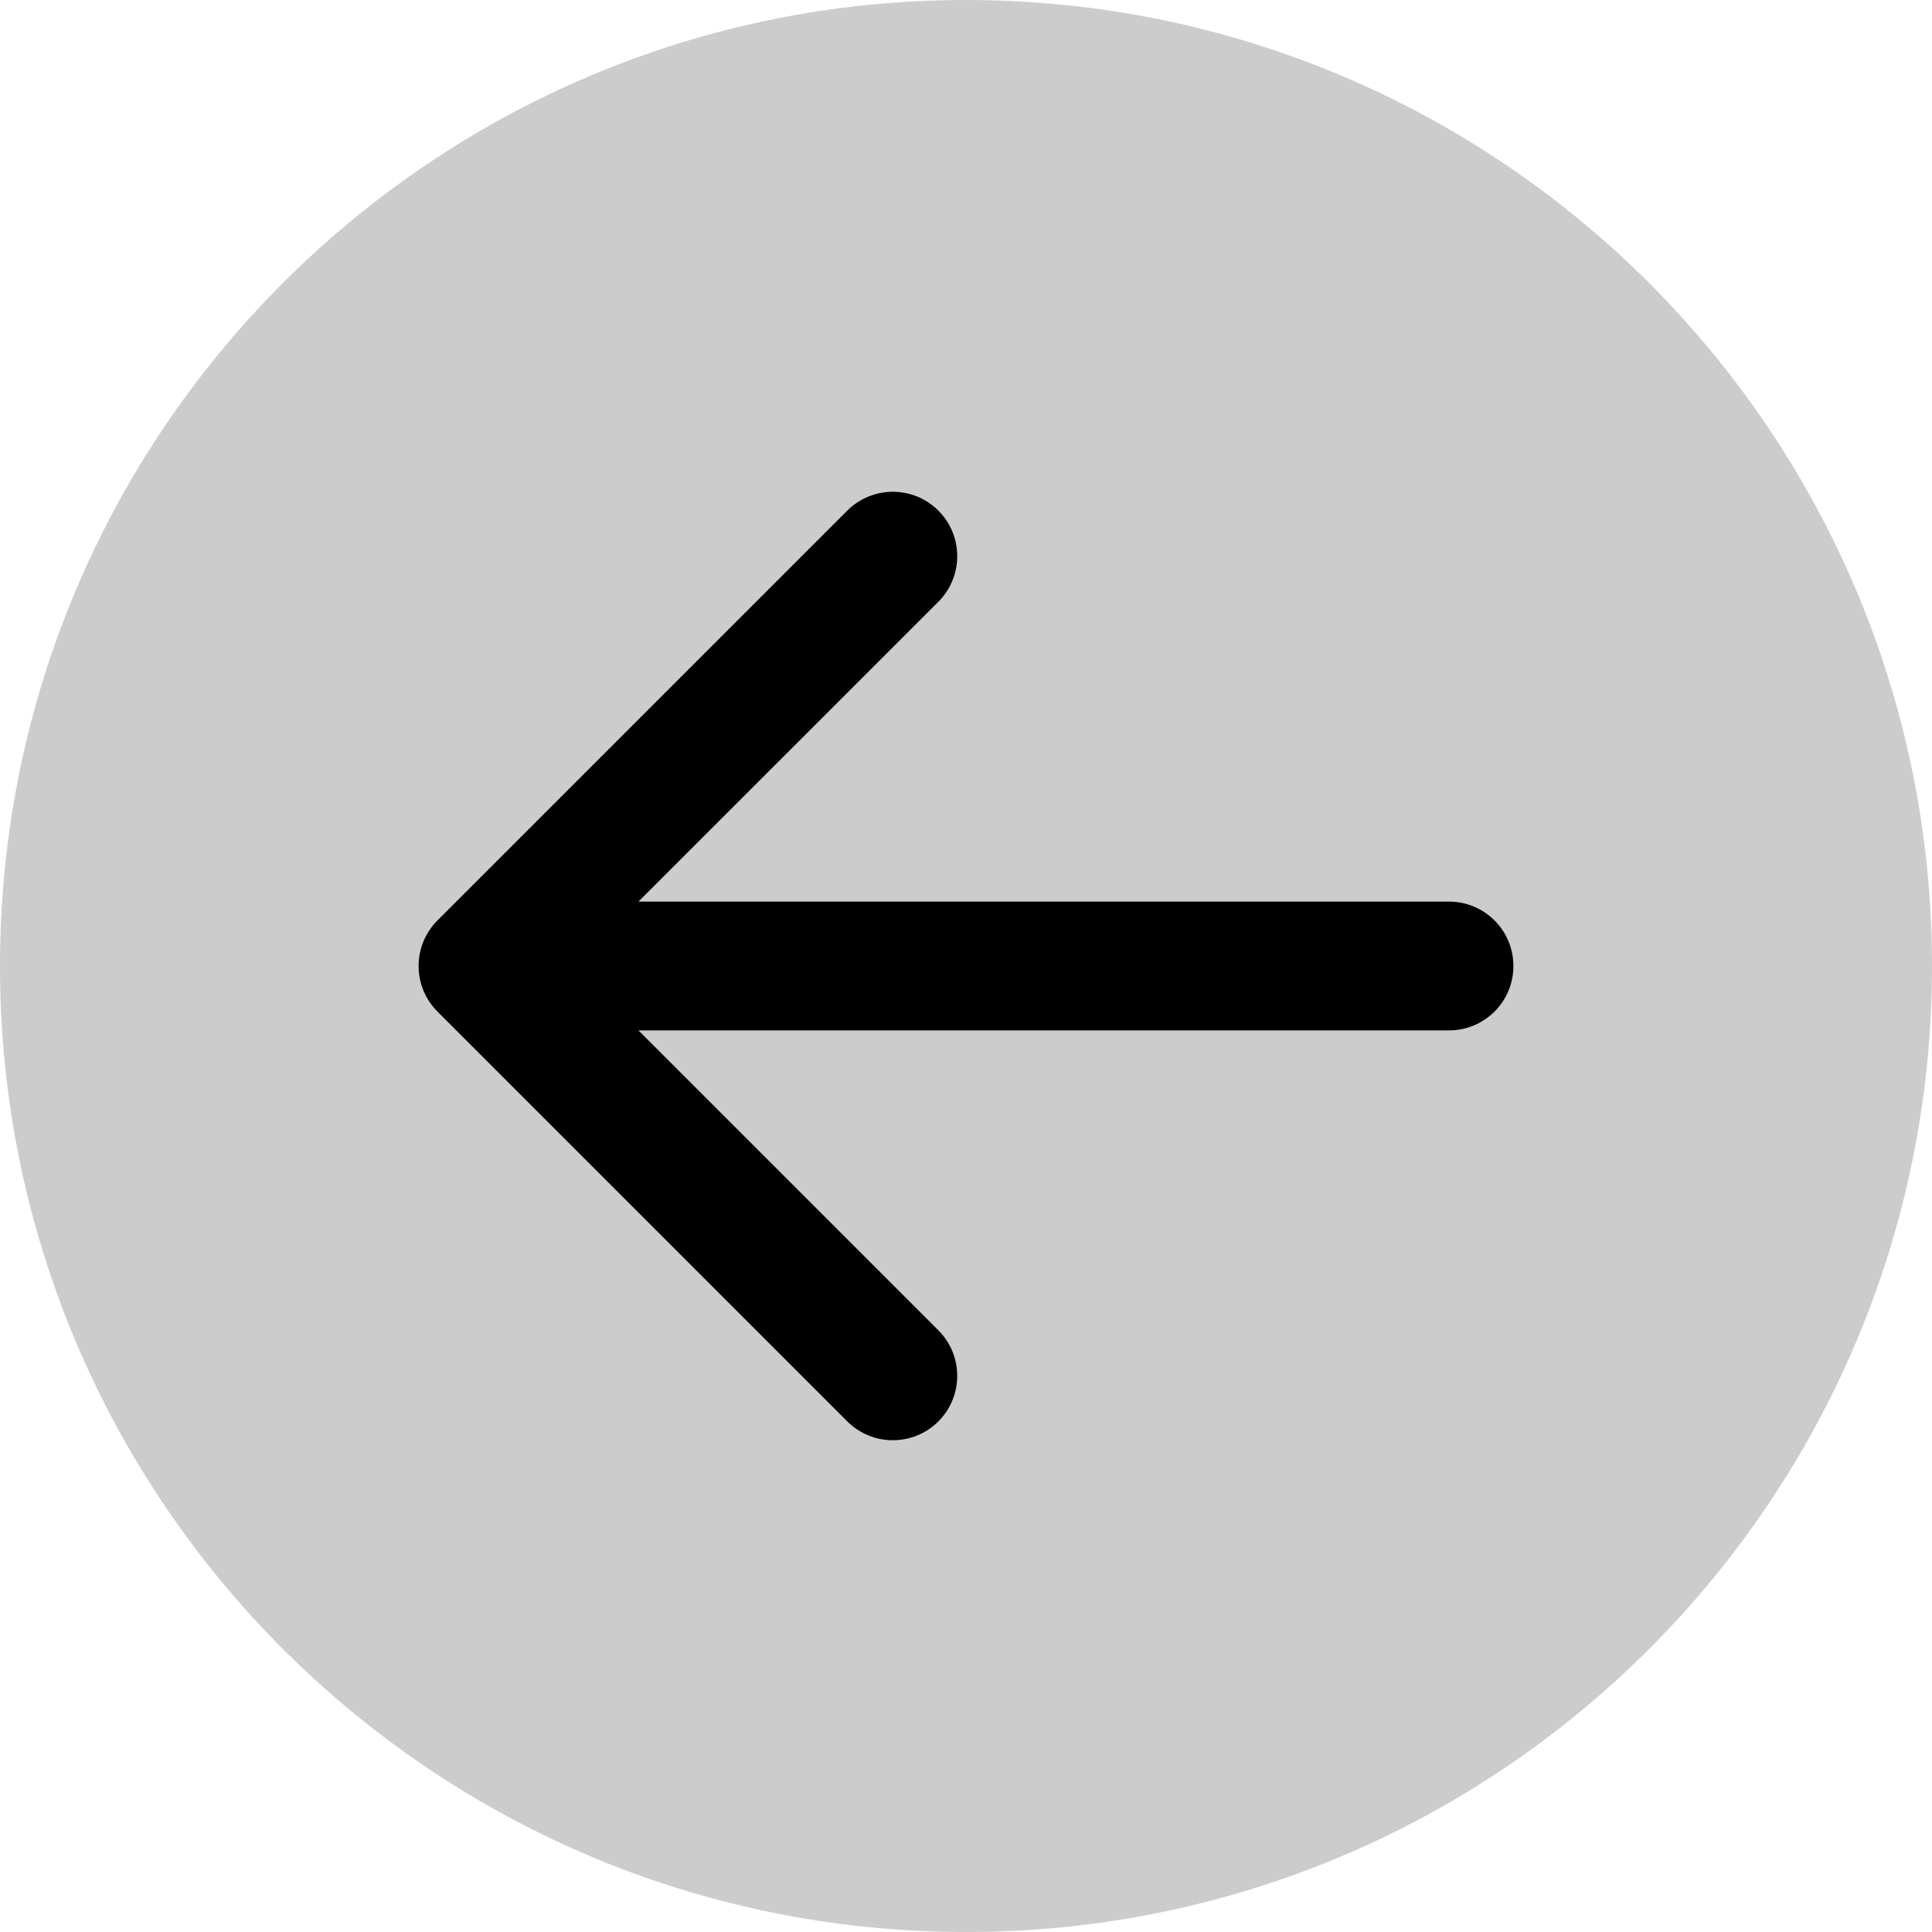
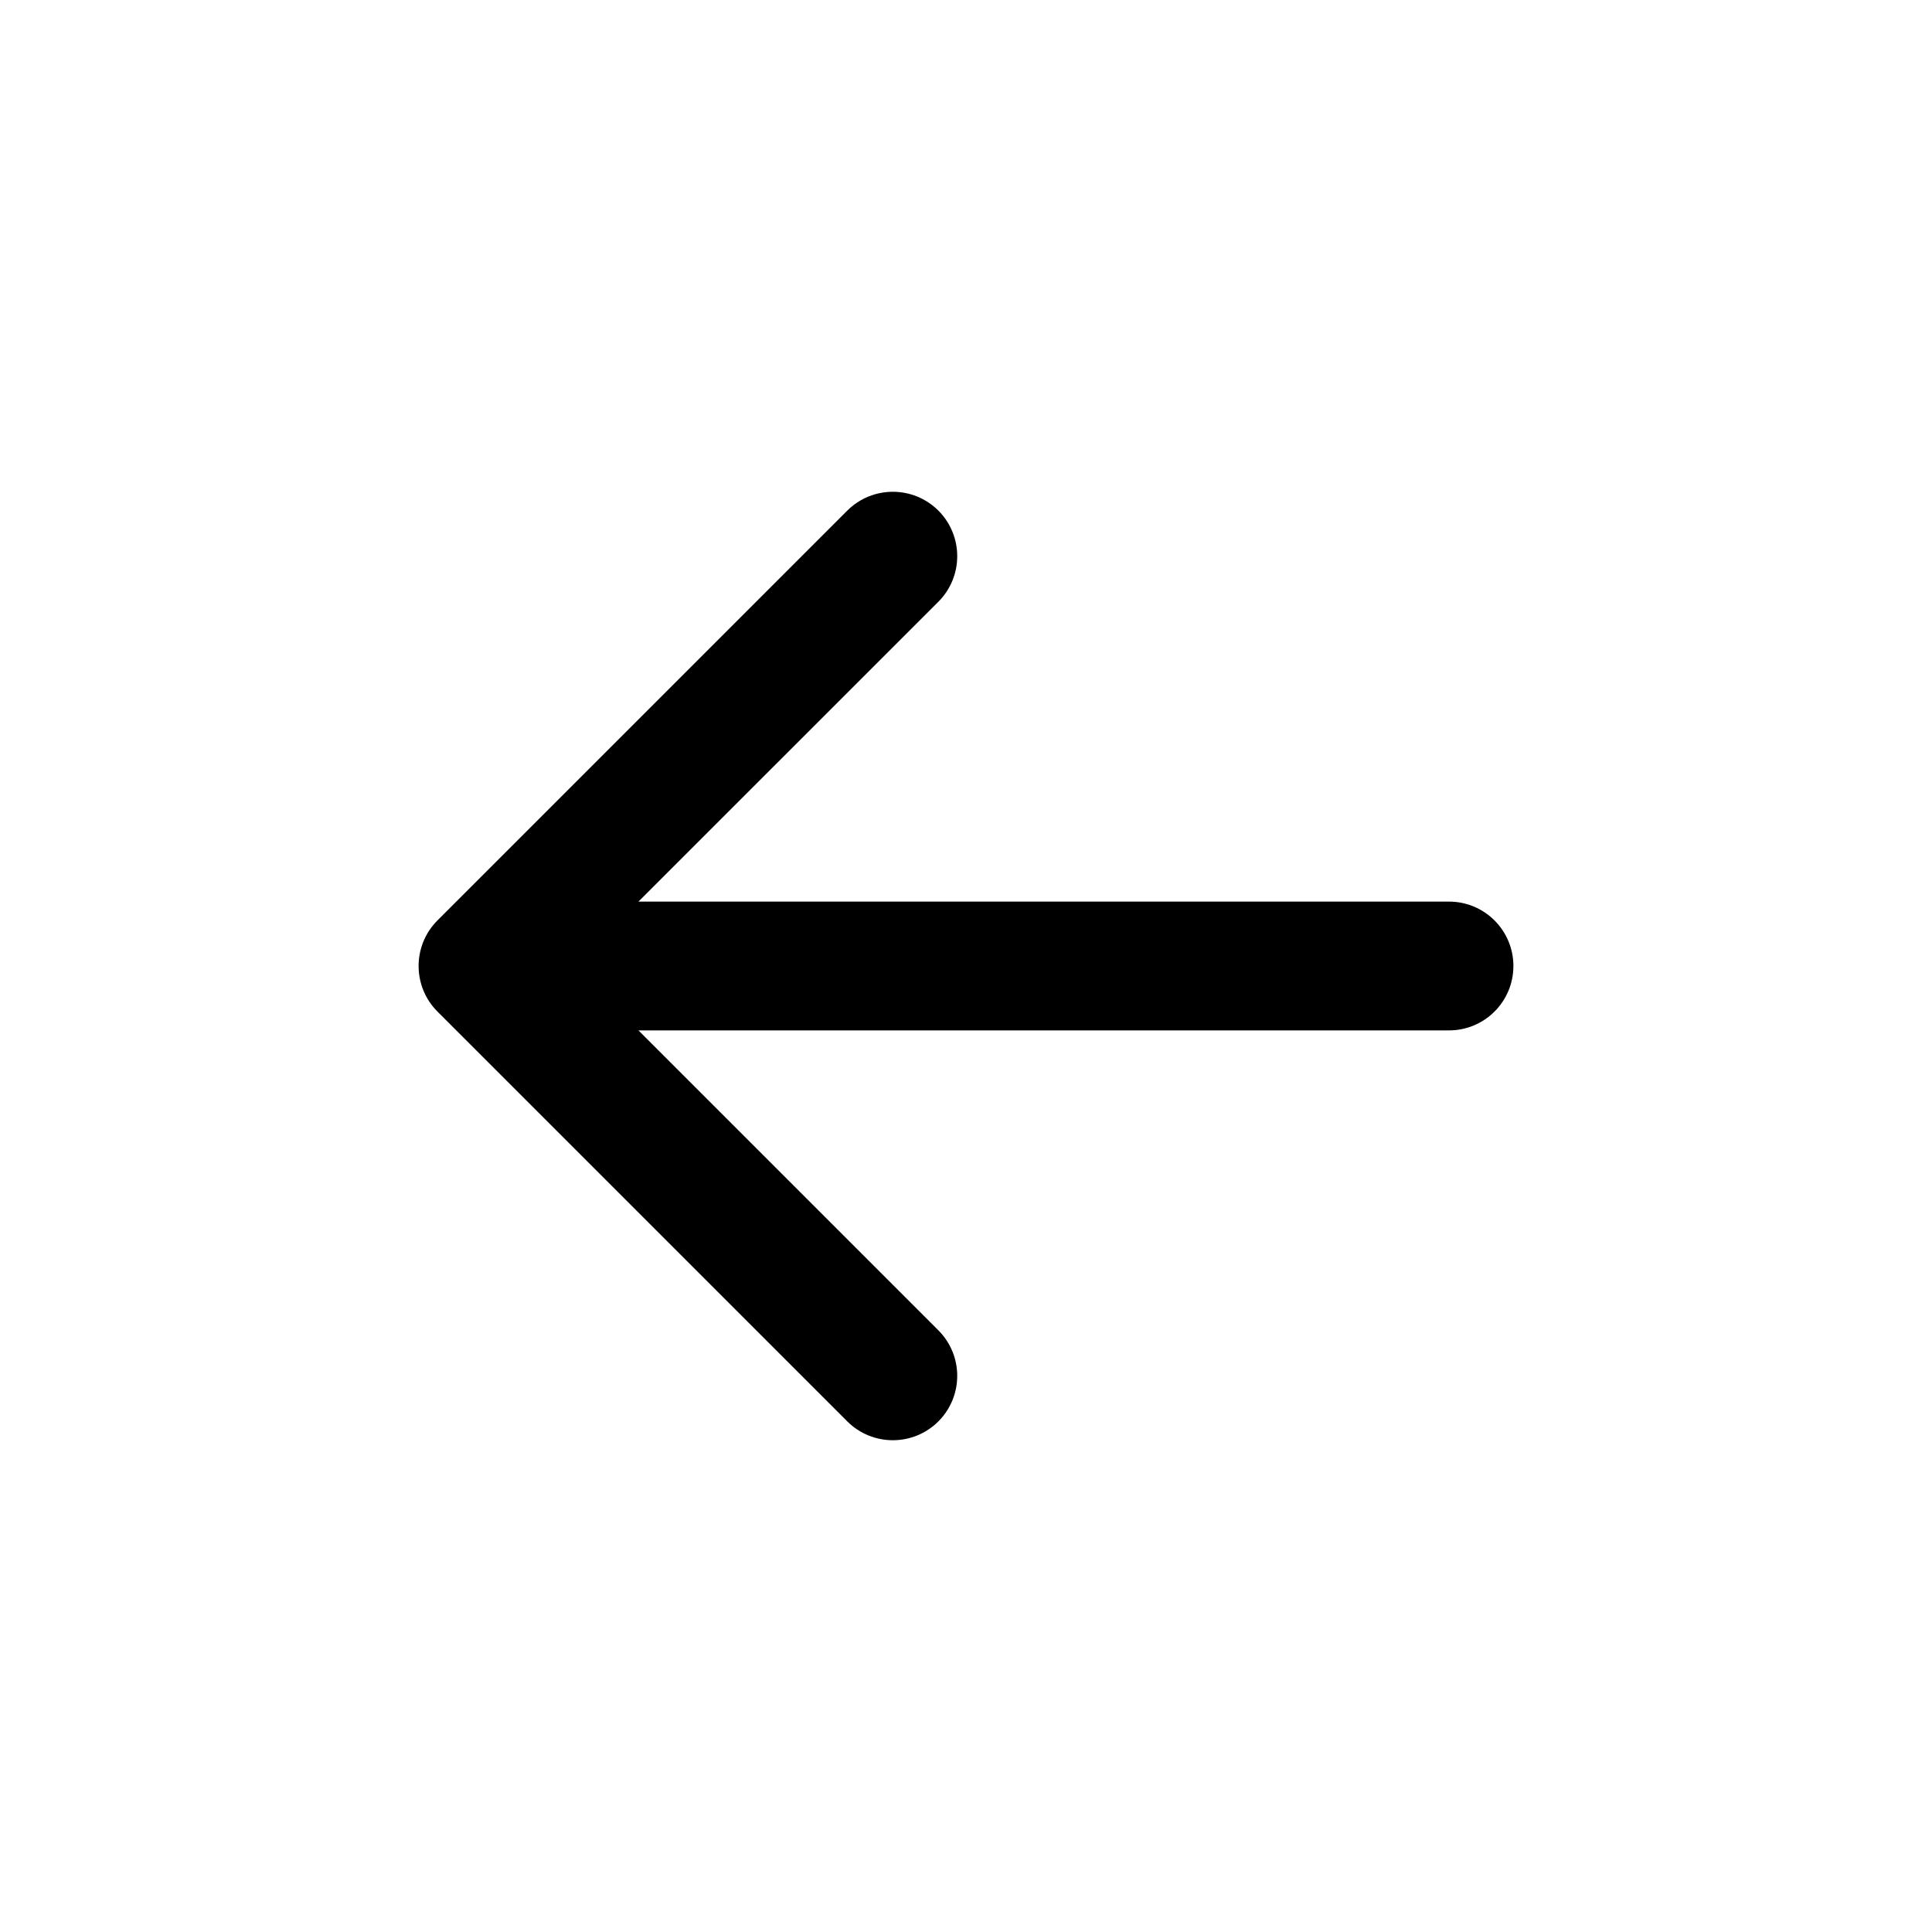
<svg xmlns="http://www.w3.org/2000/svg" width="24" height="24" viewBox="0 0 24 24" fill="none">
-   <circle opacity="0.2" cx="12" cy="12" r="12" fill="#000000" />
  <path d="M5.434 11.434C5.122 11.747 5.122 12.253 5.434 12.566L10.525 17.657C10.838 17.969 11.344 17.969 11.657 17.657C11.969 17.344 11.969 16.838 11.657 16.526L7.131 12L11.657 7.475C11.969 7.162 11.969 6.656 11.657 6.343C11.344 6.031 10.838 6.031 10.525 6.343L5.434 11.434ZM18 12.8C18.442 12.8 18.8 12.442 18.8 12C18.8 11.558 18.442 11.2 18 11.2V12.8ZM6 12.8H18V11.2H6V12.8Z" fill="#000000" />
</svg>
